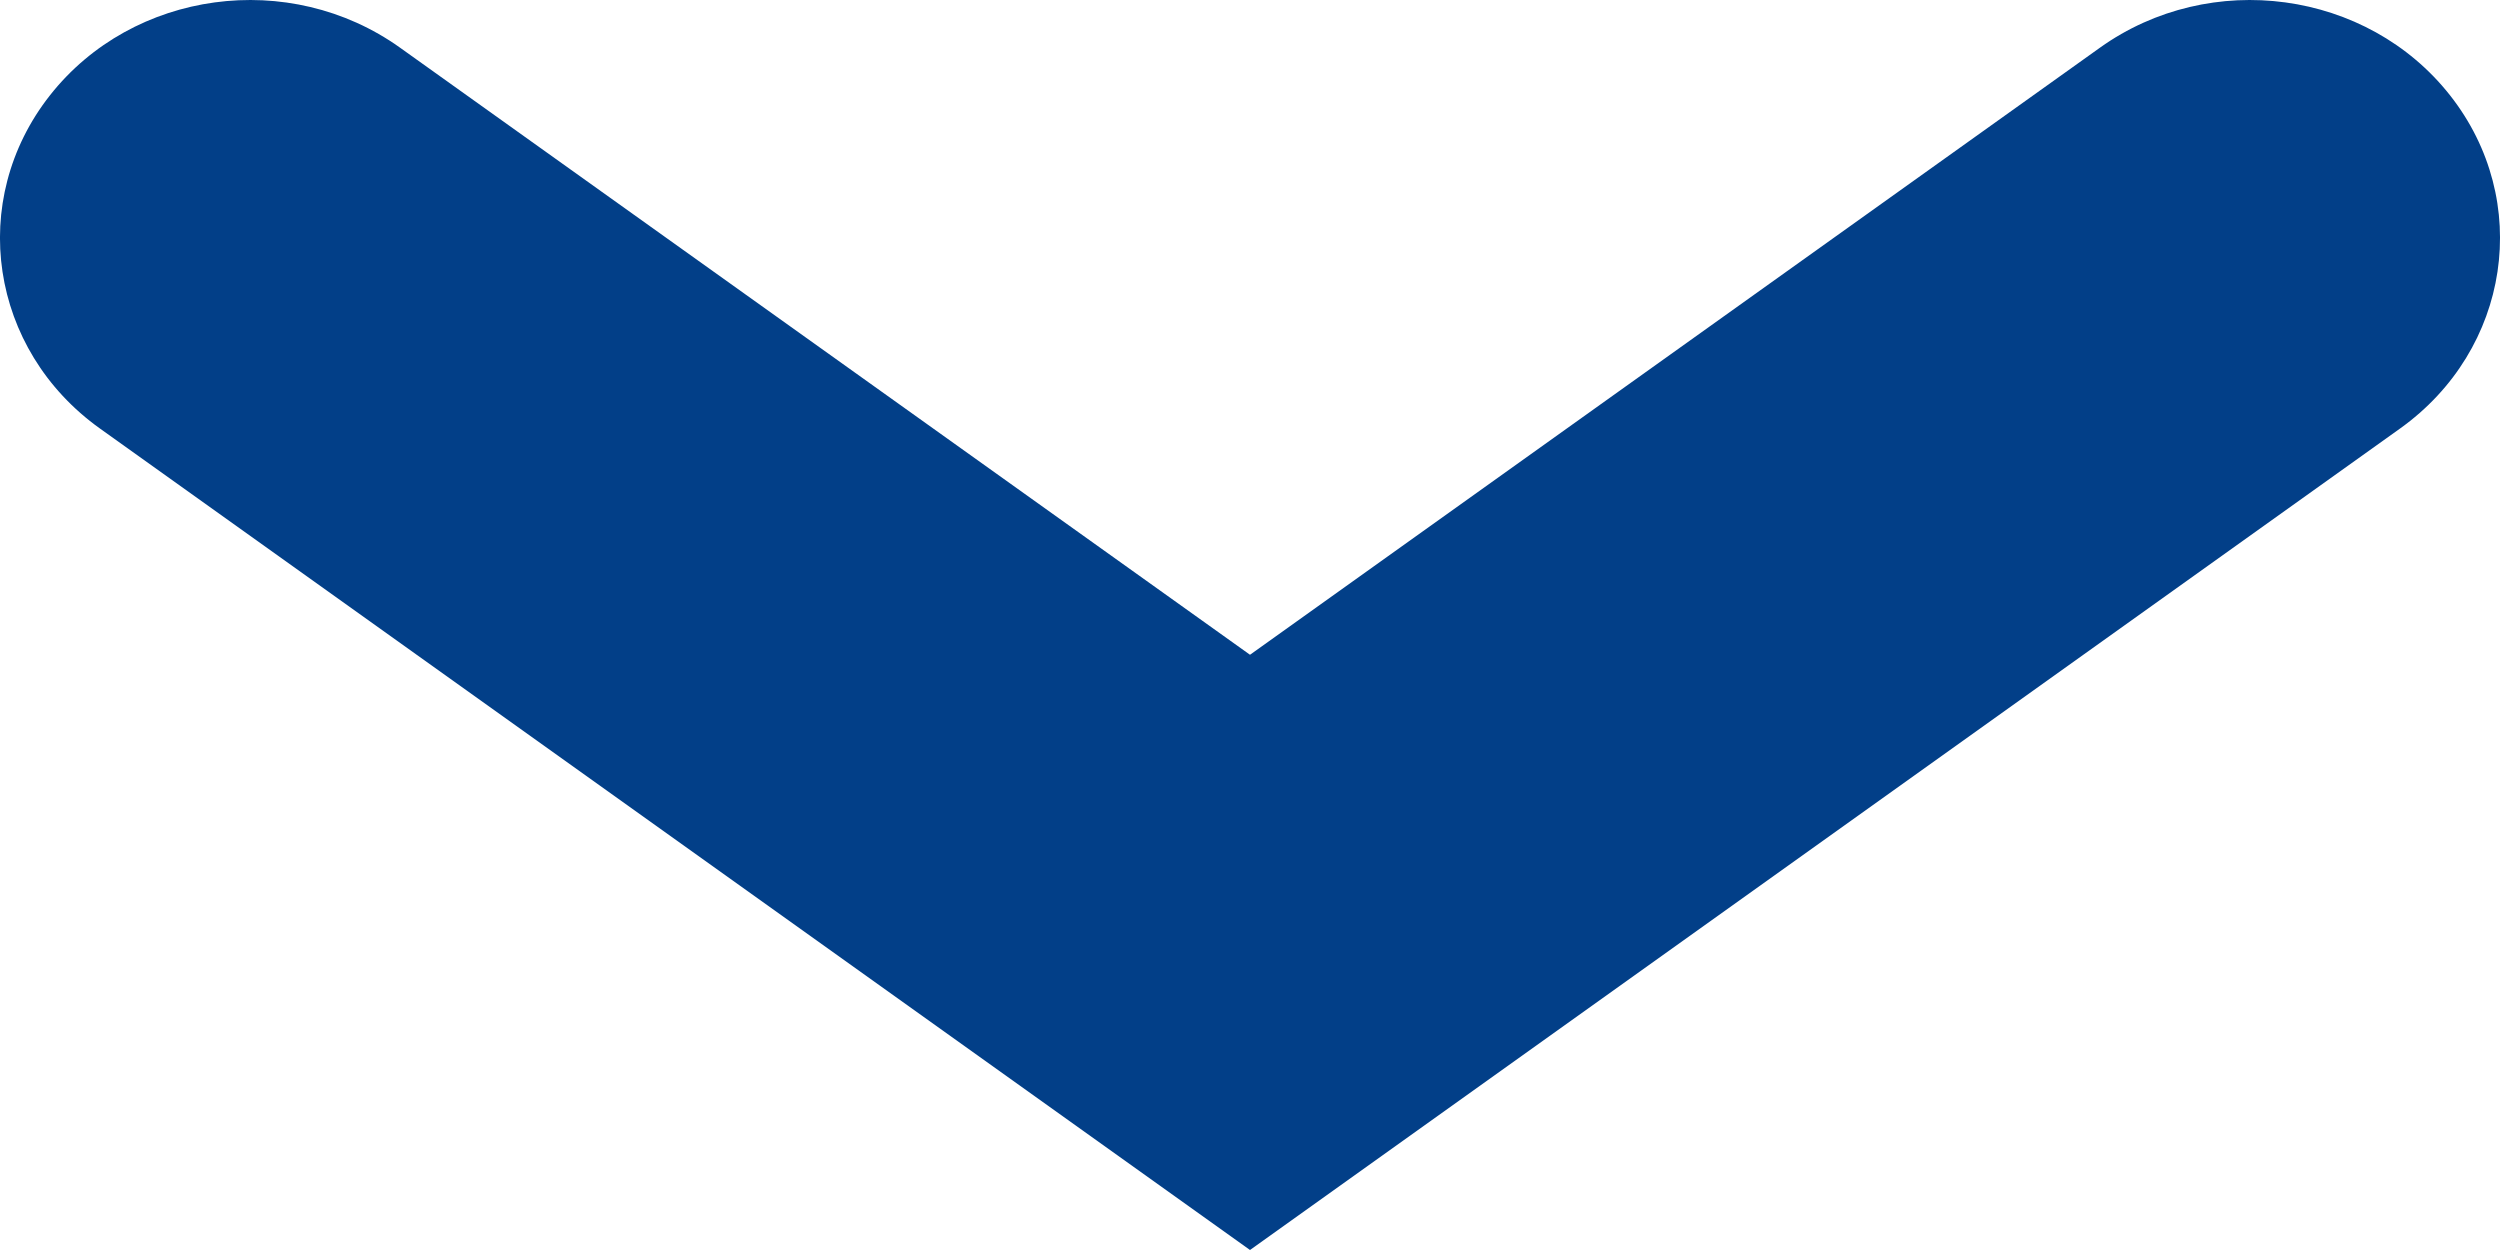
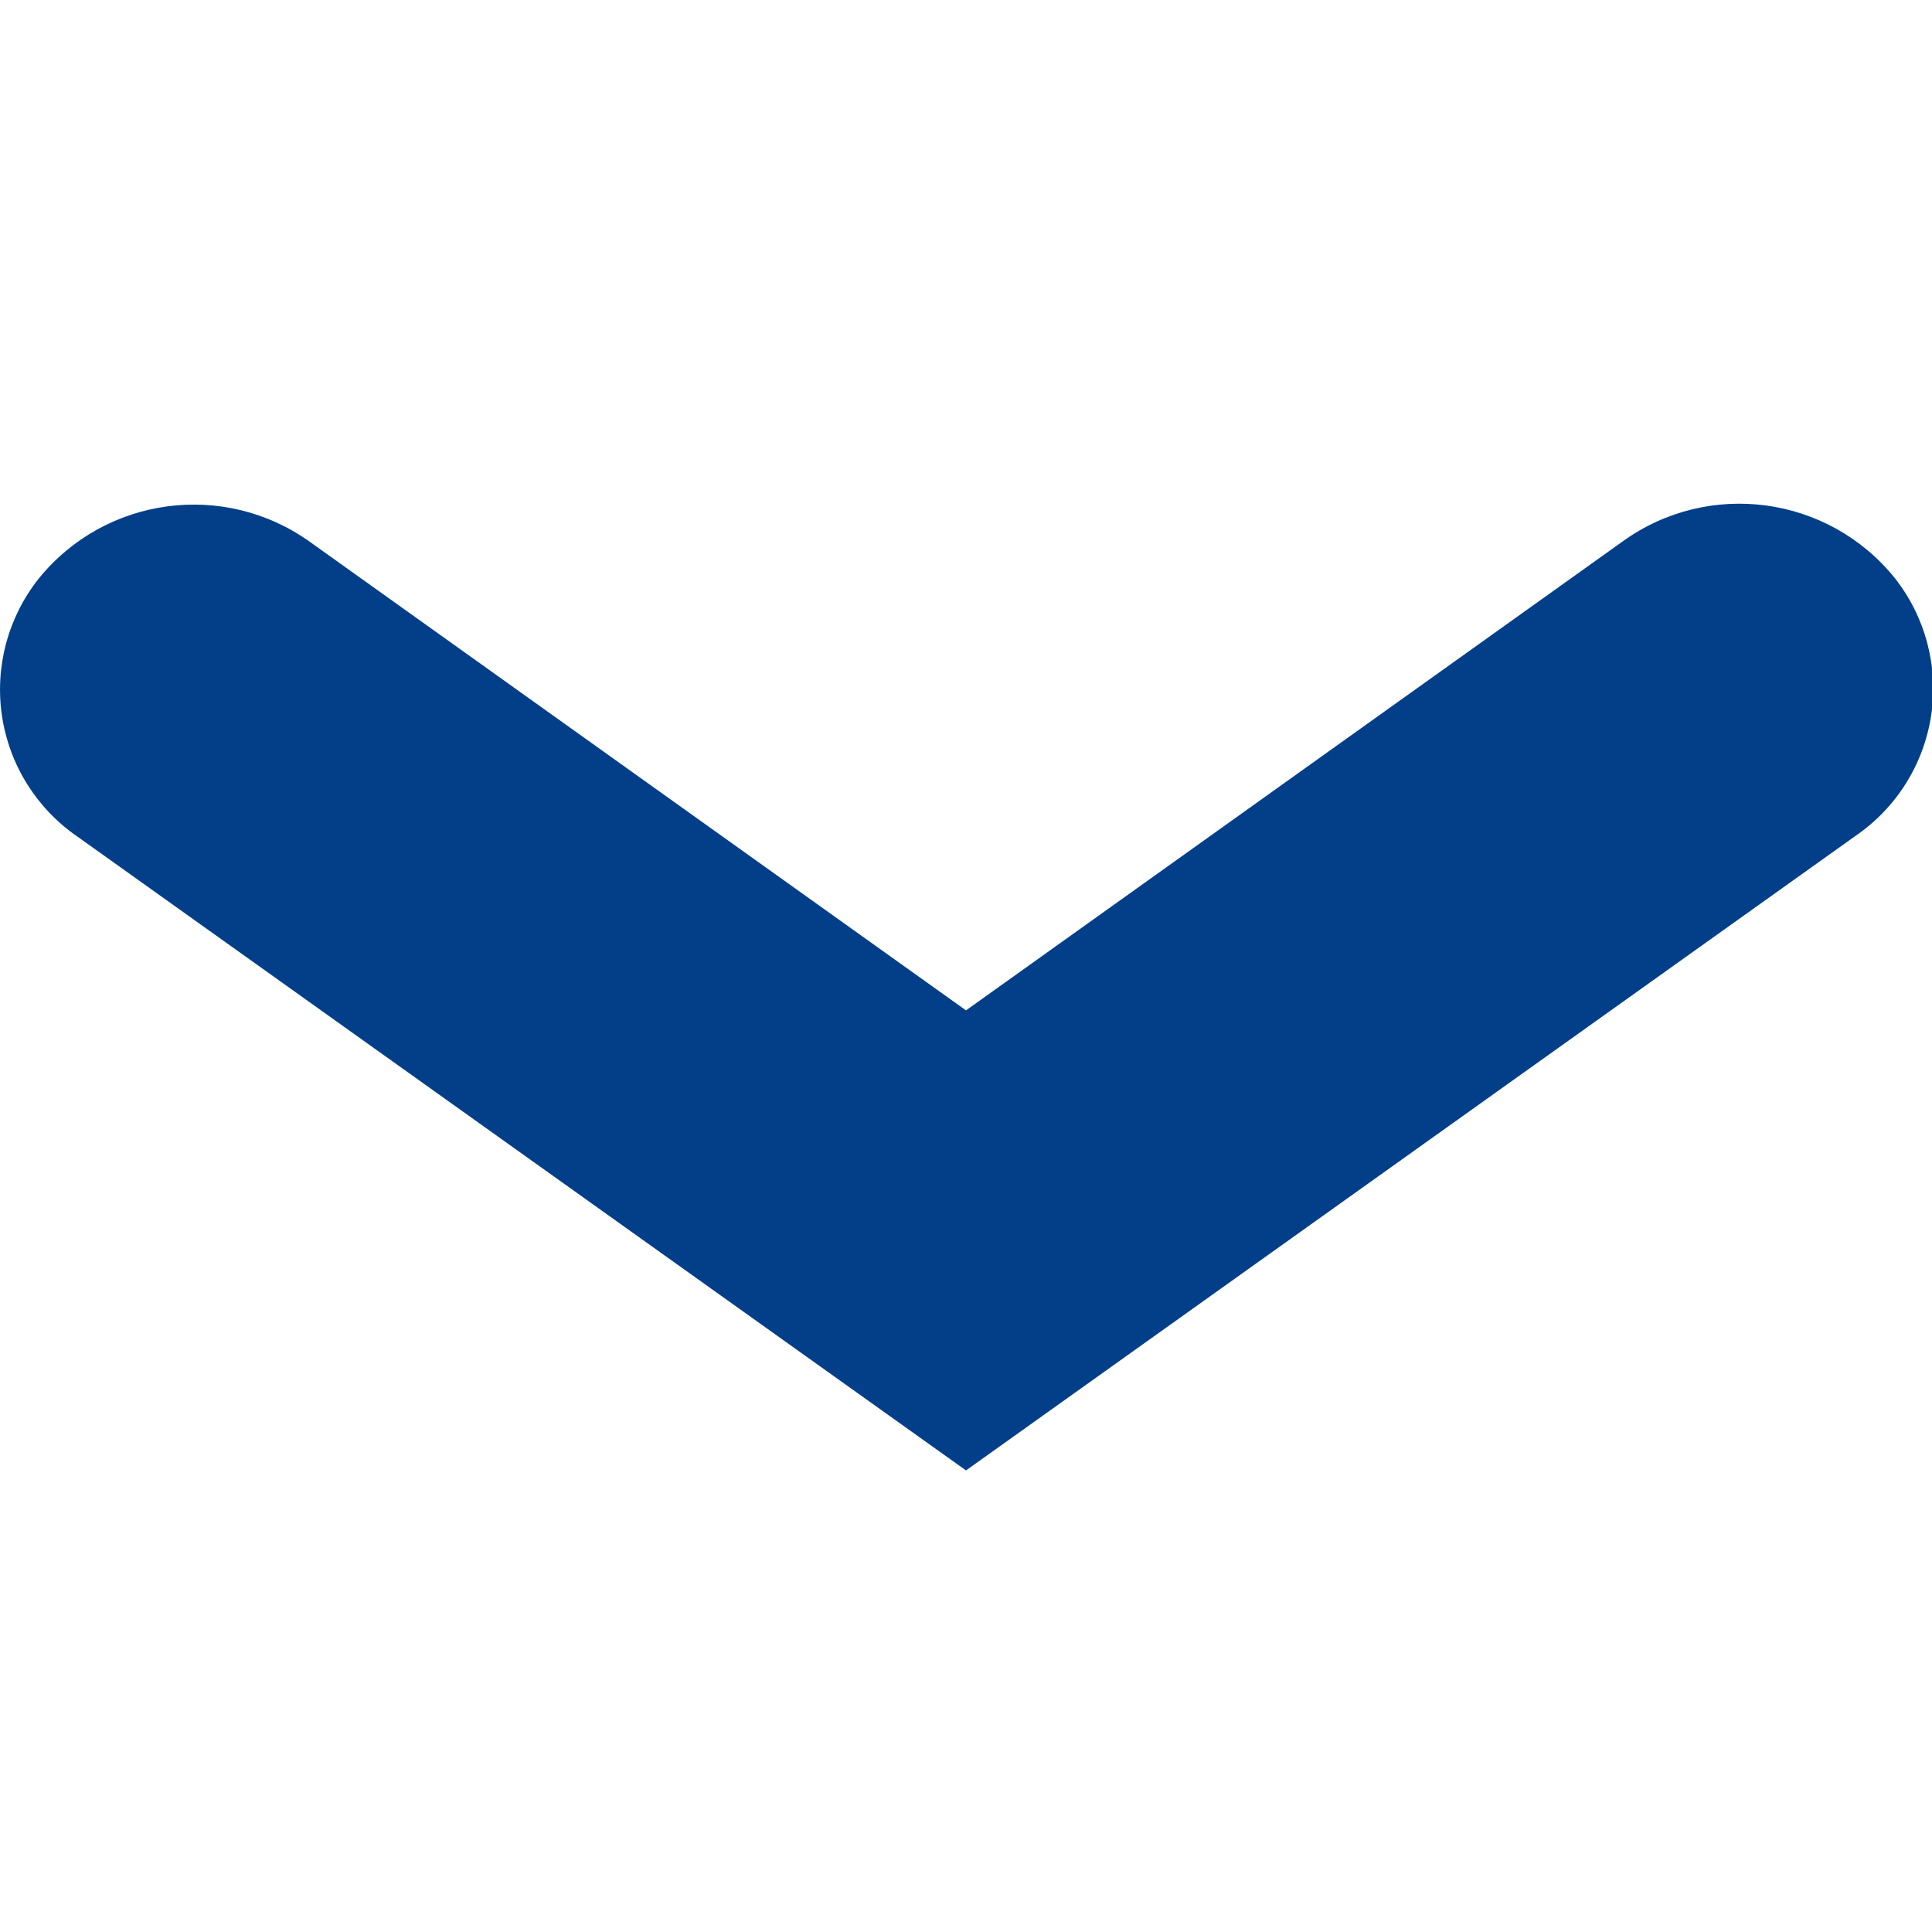
- <svg xmlns="http://www.w3.org/2000/svg" width="64px" height="32px" viewBox="0 0 64 32" version="1.1">
-   <g id="Page-1" stroke="none" stroke-width="1" fill="none" fill-rule="evenodd">
-     <g id="Icons" transform="translate(-543, -289)" fill="#023F88">
-       <path d="M575,305.762 L596.76,290.22 C599.588,288.2 603.599,288.745 605.72,291.439 C607.841,294.132 607.268,297.952 604.439,299.972 L575,321 L545.561,299.972 C542.732,297.952 542.159,294.132 544.28,291.439 C546.401,288.745 550.412,288.2 553.24,290.22 L575,305.762 Z" id="Chevron_Down" />
+ <svg xmlns="http://www.w3.org/2000/svg" id="Lag_1" data-name="Lag 1" viewBox="0 0 64 64">
+   <defs>
+     <style>.cls-1{fill:#023f88;}</style>
+   </defs>
+   <g id="Icons">
+     <g id="Icons-Symbols-Rev1">
+       <g id="Basic-Icons">
+         <g id="Chevron-down">
+           <g id="chevron_down" data-name="chevron down">
+             <path id="path-1" class="cls-1" d="M32,33.47,53.76,17.93a6.61,6.61,0,0,1,9,1.21,5.91,5.91,0,0,1-1.28,8.54L32,48.71l-29.44-21a5.91,5.91,0,0,1-1.28-8.54,6.61,6.61,0,0,1,9-1.21Z" />
+           </g>
+         </g>
+       </g>
    </g>
  </g>
</svg>
